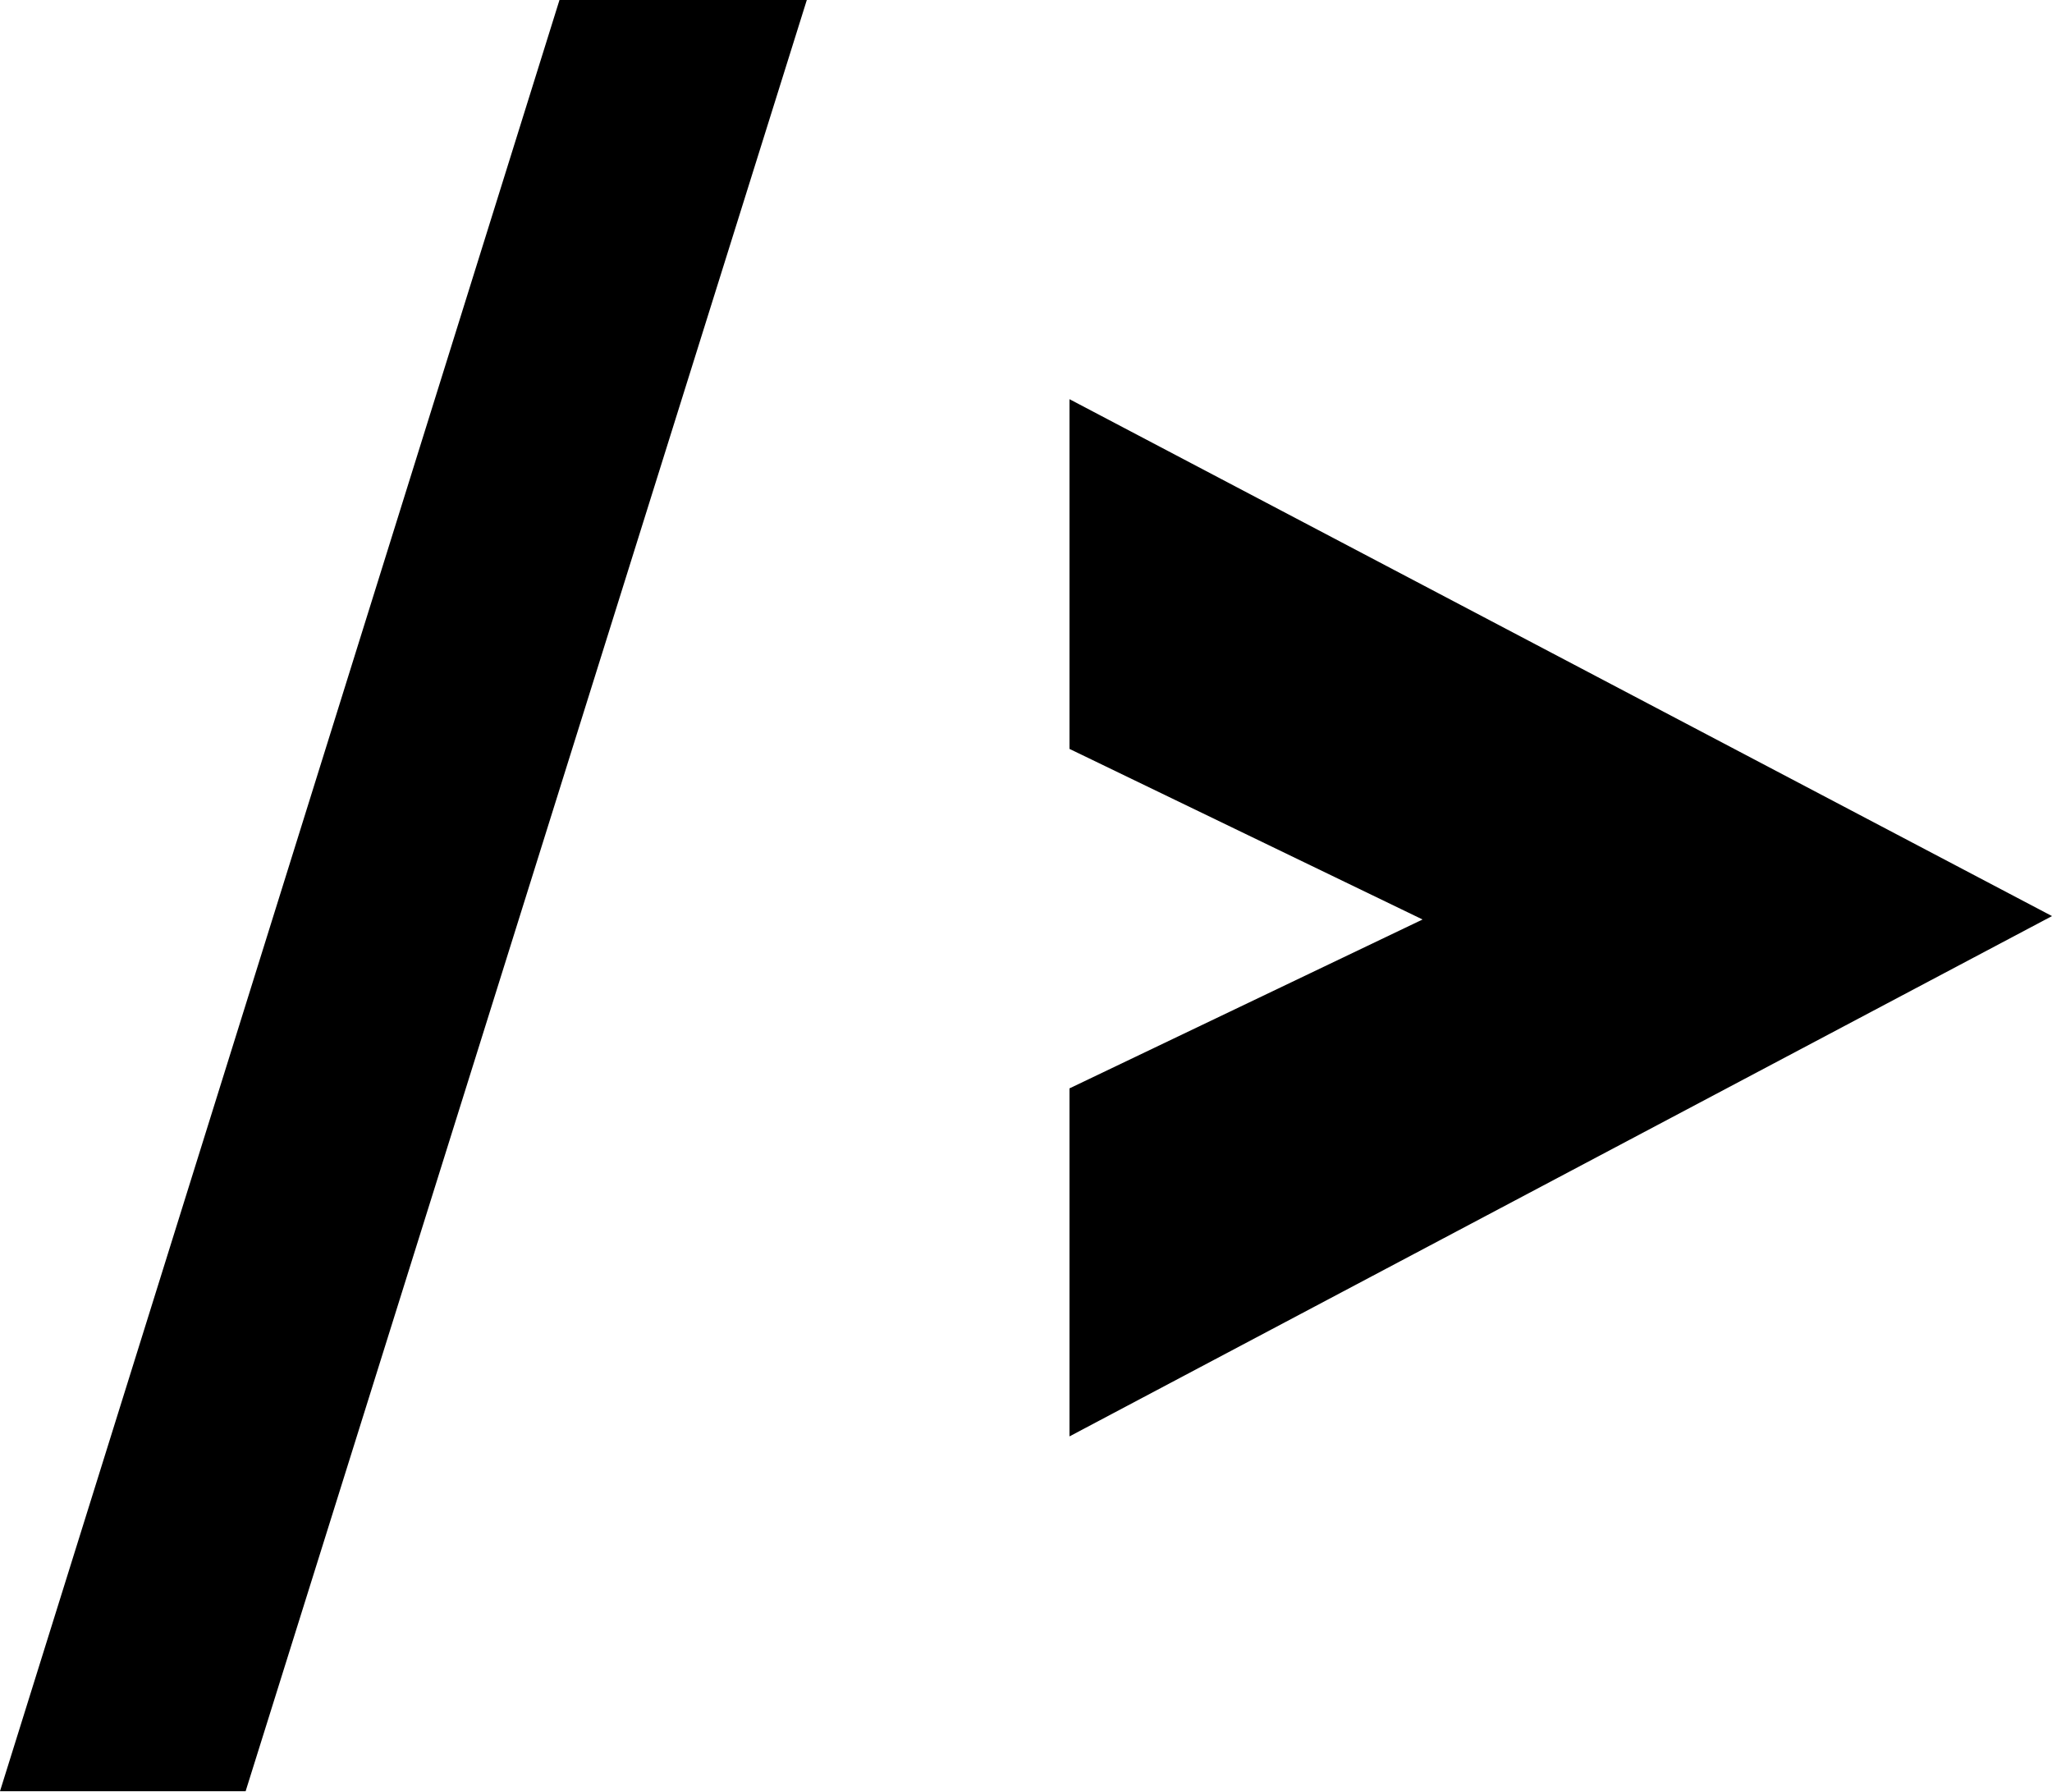
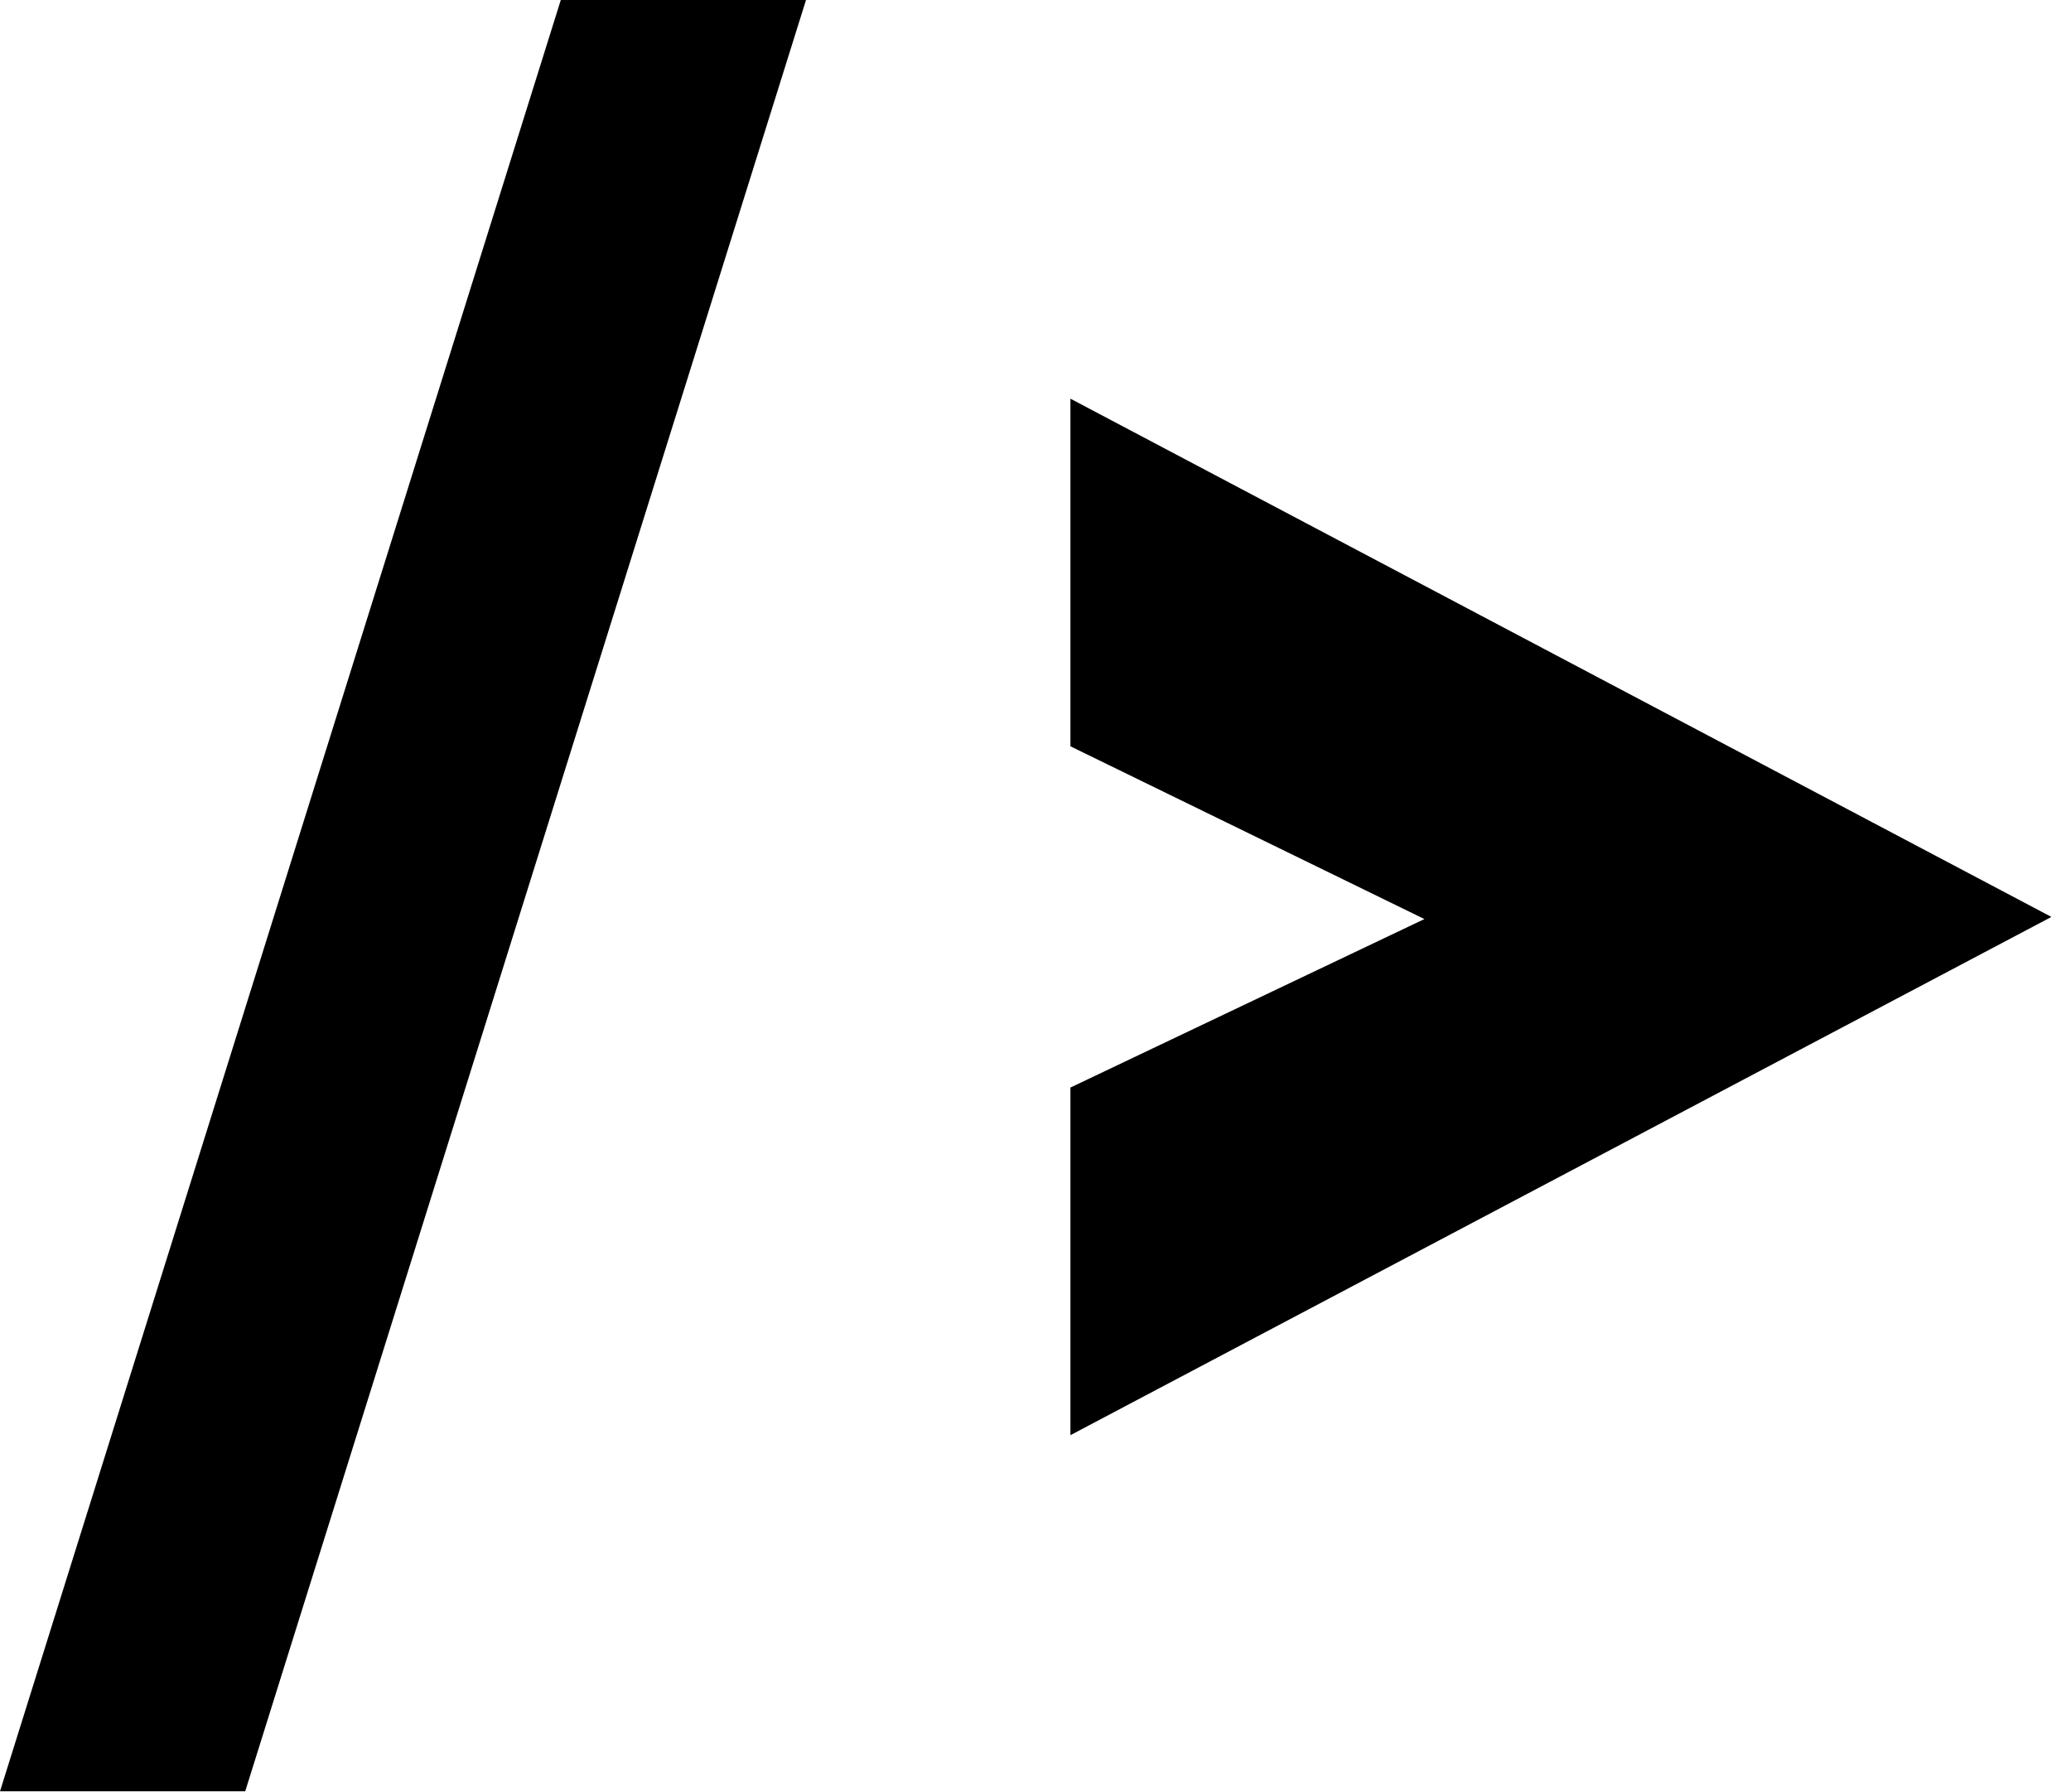
- <svg xmlns="http://www.w3.org/2000/svg" version="1.1" id="parentheses" x="0px" y="0px" viewBox="0 0 12.03 10.5" style="enable-background:new 0 0 12.03 10.5;" xml:space="preserve">
-   <g>
-     <path d="M4.73,0L1.44,10.5H0L3.28,0H4.73z" />
-     <path d="M12.03,5.37L6.27,8.42V6.38l2.07-0.99l-2.07-1V2.34L12.03,5.37z" />
-   </g>
+ <svg xmlns="http://www.w3.org/2000/svg" version="1.1" width="37" height="32" viewBox="0 0 37 32">
+   <path d="M14.4 0l-10.019 32h-4.381l10.019-32h4.381z" />
+   <path d="M36.648 16.381l-17.524 9.257v-6.21l6.324-3.010-6.324-3.086v-6.21l17.524 9.257z" />
</svg>
